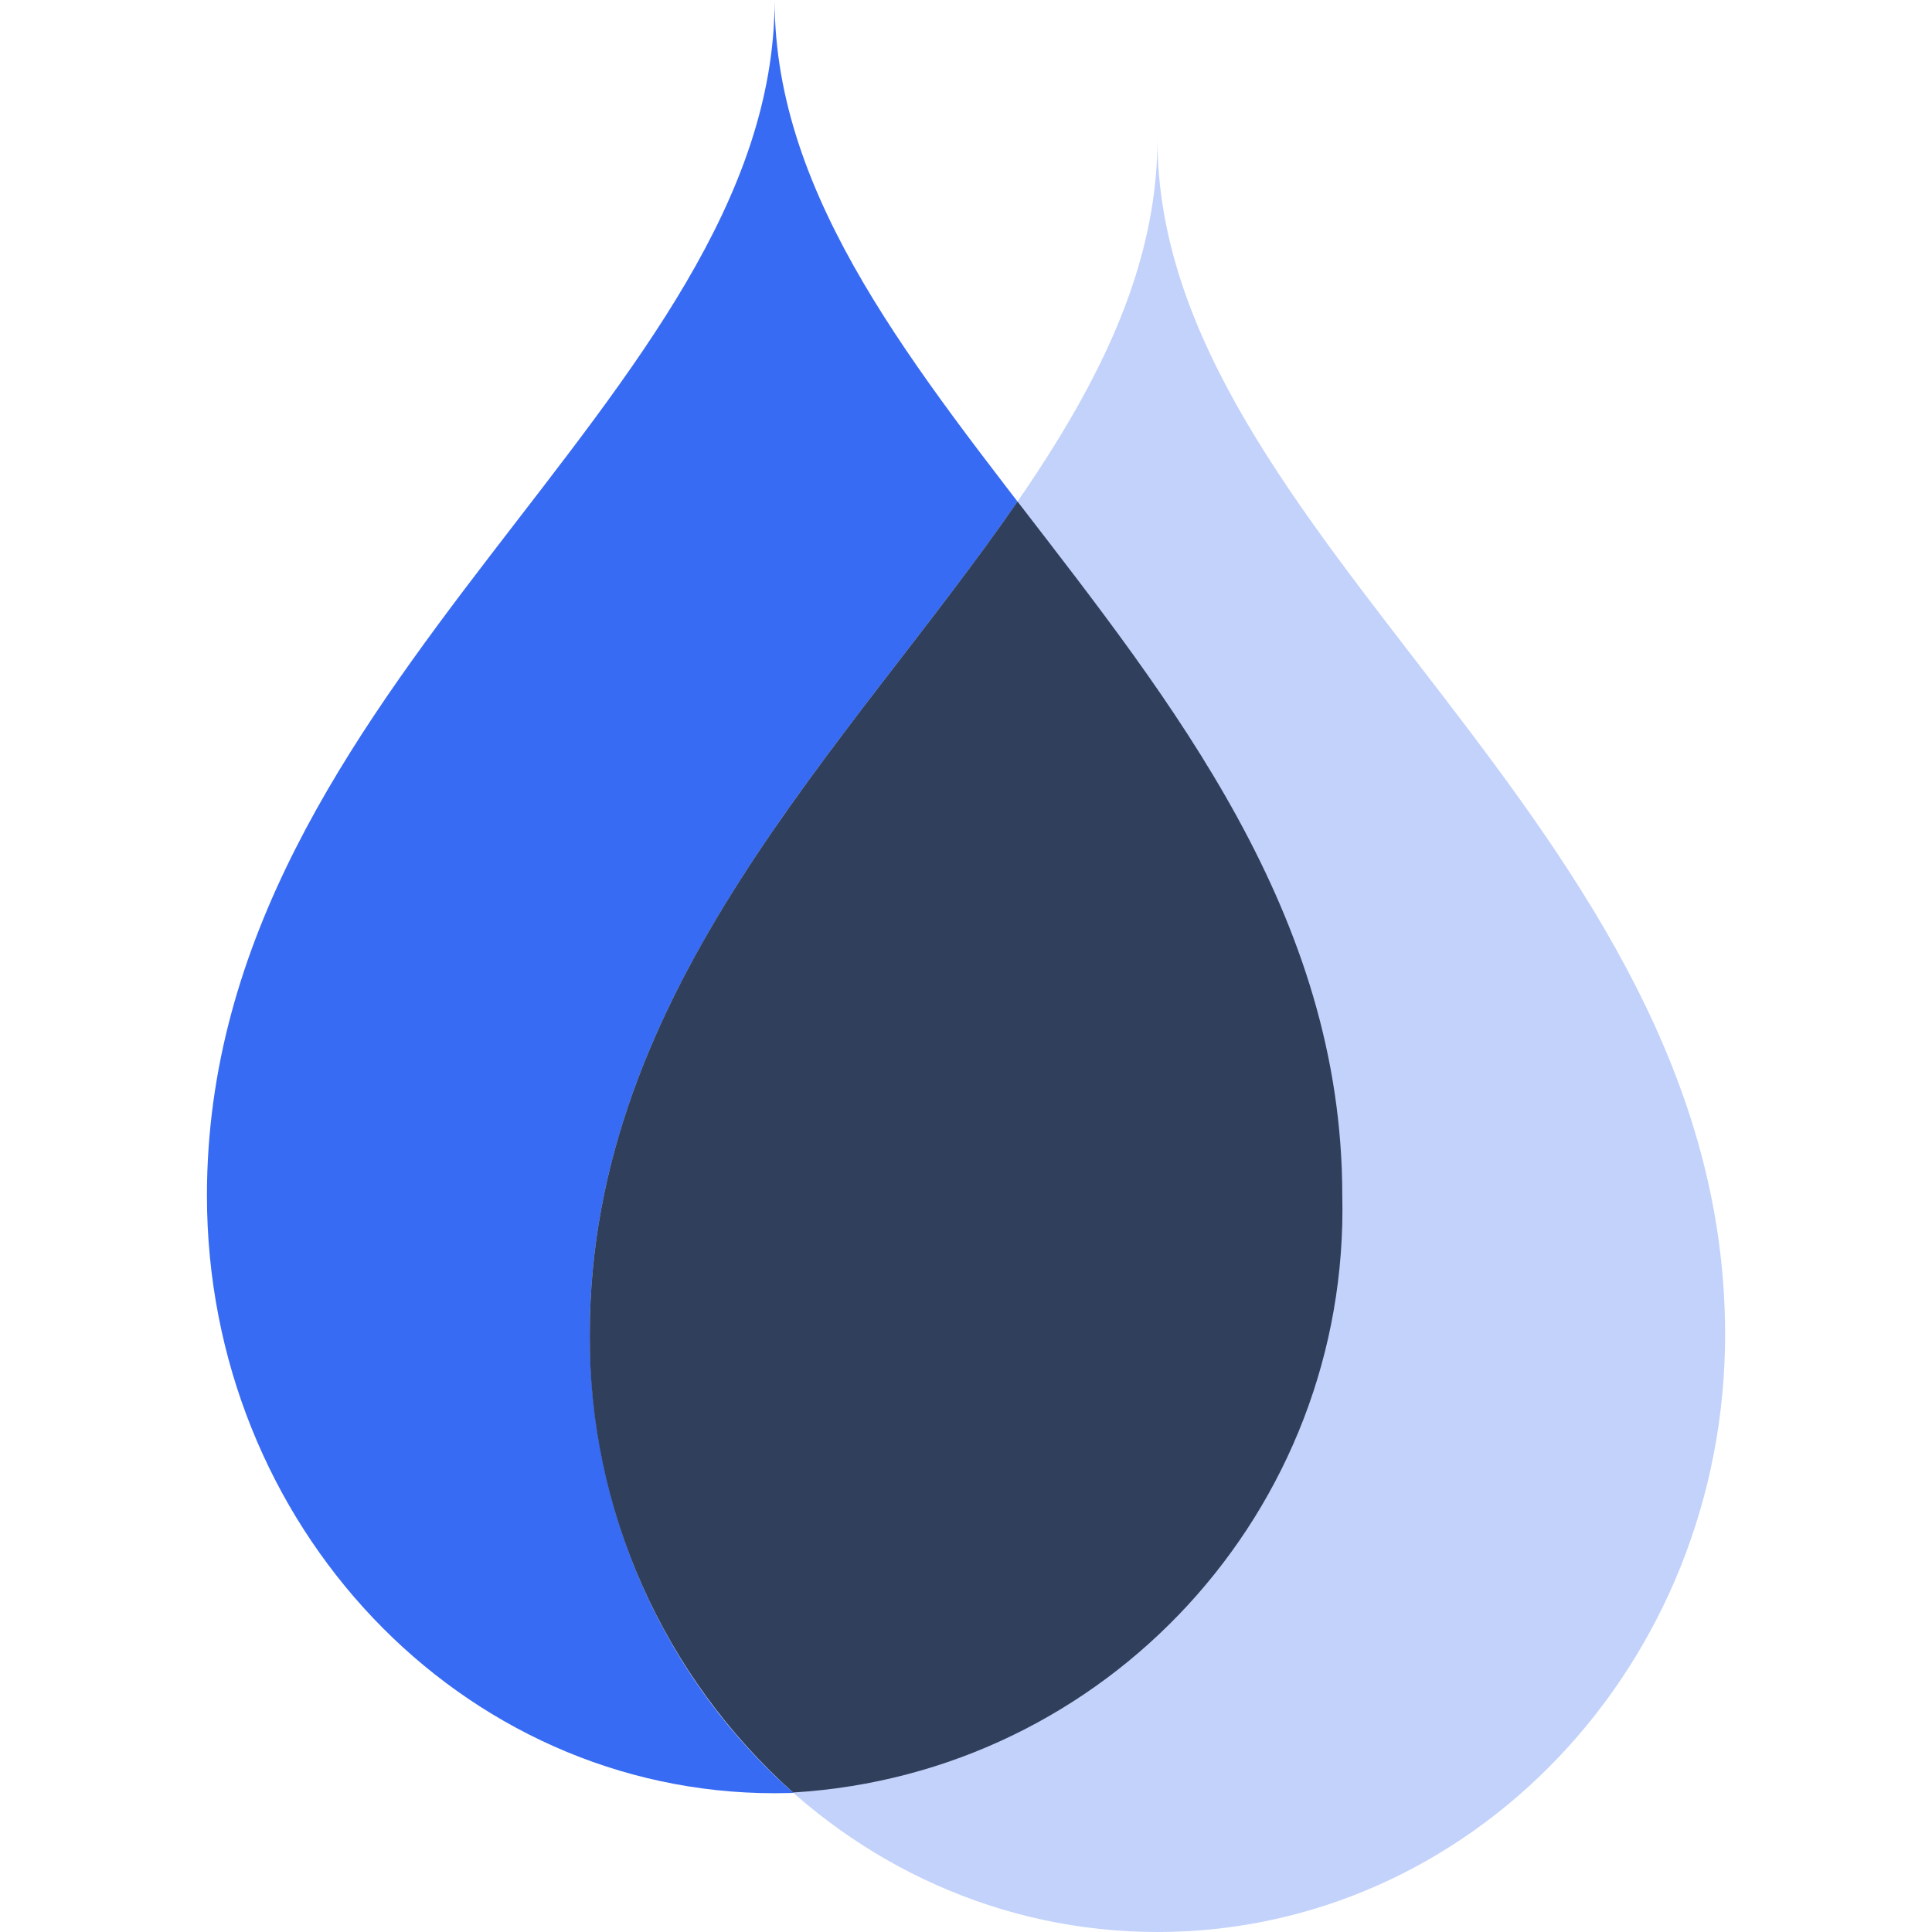
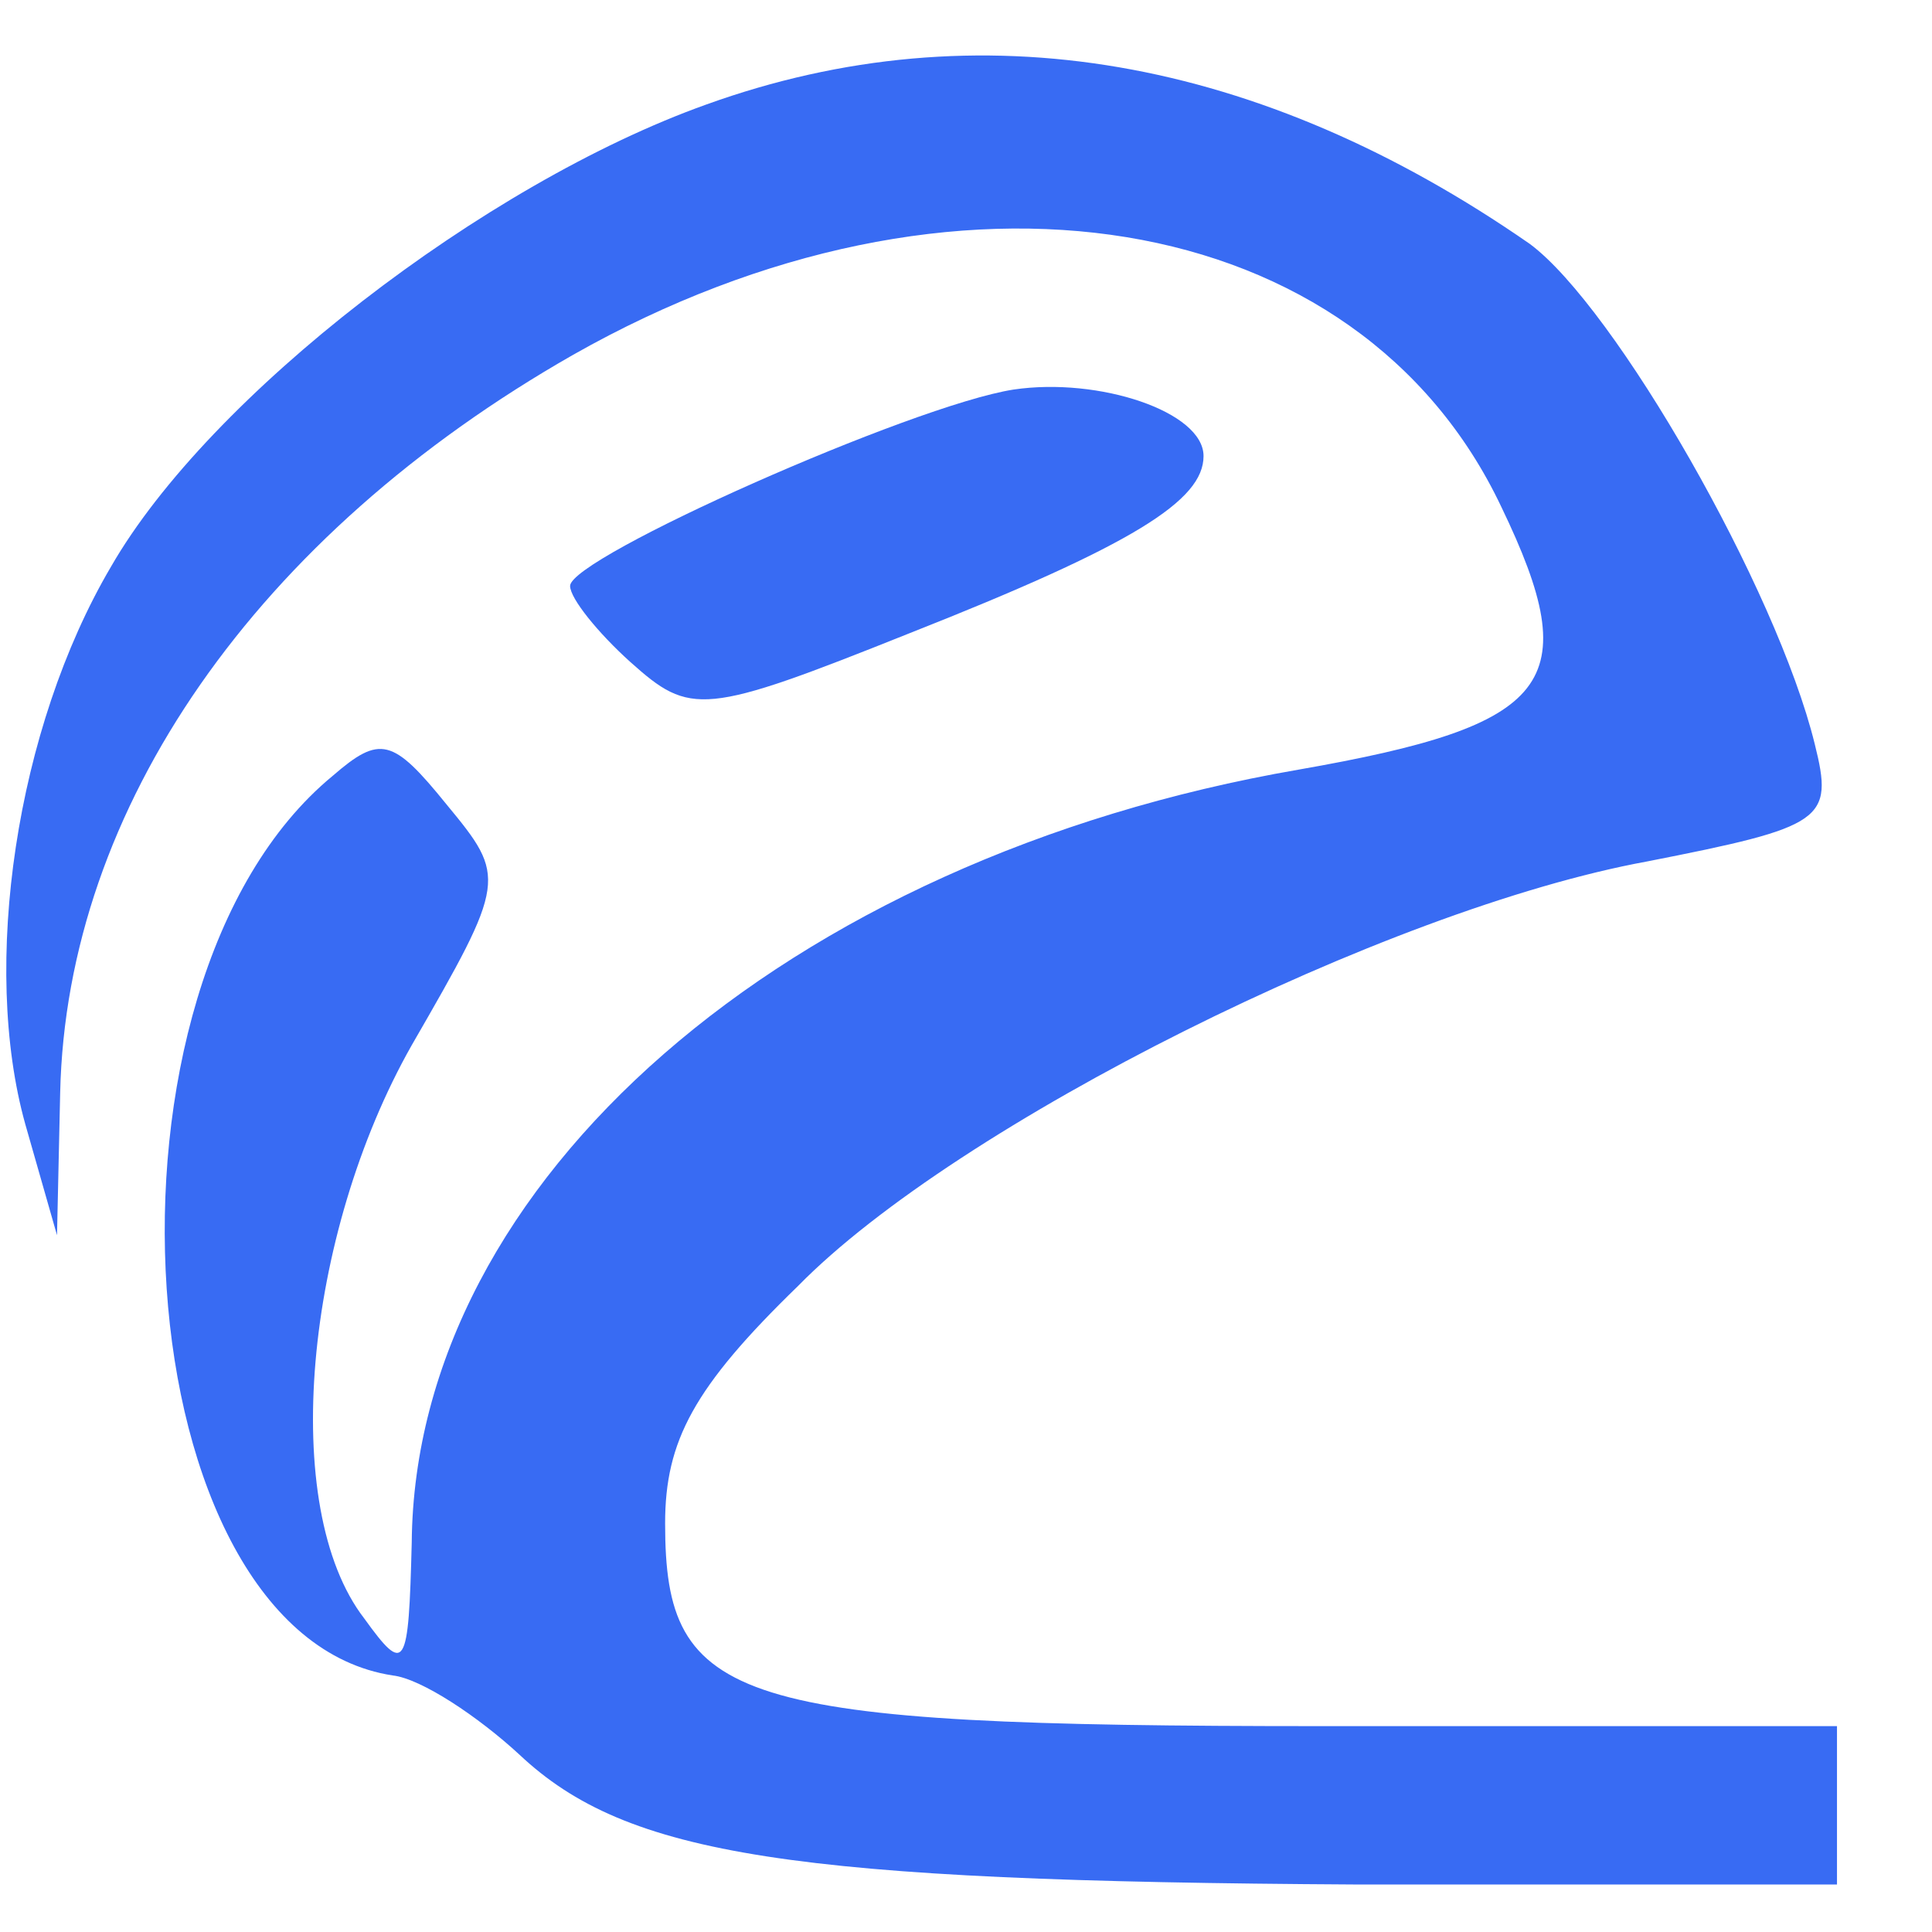
- <svg xmlns="http://www.w3.org/2000/svg" width="32" height="32" class="icon" viewBox="0 0 1024 1024">
-   <path fill="#386BF3" d="M410.558.109c0 210.974-300.876 361.752-300.876 633.548 0 174.943 134.704 316.787 300.876 316.787s300.877-141.817 300.877-316.787C711.408 361.752 410.558 210.974 410.558.109" />
-   <path fill="#C3D2FB" d="M613.469 73.665c0 211.055-300.877 361.914-300.877 633.547C312.592 882.156 447.296 1024 613.47 1024s300.876-141.817 300.876-316.788C914.29 435.58 613.469 284.72 613.469 73.665" />
-   <path fill="#303F5B" d="M312.592 707.212c0-183.713 137.636-312.171 226.723-441.39 81.702 106.112 172.12 218.74 172.12 367.726A309.755 309.755 0 0 1 420.36 950.064a323.1 323.1 0 0 1-107.769-242.852z" />
+ <svg xmlns="http://www.w3.org/2000/svg" version="1.0" width="32" height="32" viewBox="0 0 61 58" preserveAspectRatio="xMidYMid meet">
+   <g transform="translate(0,58) scale(0.1,-0.1)" fill="#386BF3" stroke="none">
+     <path d="M223 562 c-70 -25 -157 -92 -188 -146 -30 -51 -41 -126 -27 -176 l10 -35 1 45 c2 90 62 176 162 233 120 68 248 47 293 -48 27 -56 16 -69 -64 -83 -162 -28 -279 -130 -280 -244 -1 -40 -2 -42 -15 -24 -27 35 -19 121 15 181 30 52 30 53 11 76 -17 21 -21 22 -36 9 -80 -66 -66 -271 19 -284 9 -1 27 -13 40 -25 34 -32 86 -40 264 -41 l152 0 0 25 0 25 -163 0 c-186 0 -207 7 -207 64 0 26 9 43 42 75 50 51 186 119 268 134 56 11 59 13 53 37 -12 49 -63 138 -90 158 -85 59 -174 75 -260 44z" />
+     <path d="M320 472 c-32 -5 -140 -53 -140 -62 0 -4 9 -15 19 -24 19 -17 23 -17 88 9 71 28 93 42 93 56 0 14 -33 25 -60 21z" />
+   </g>
</svg>
